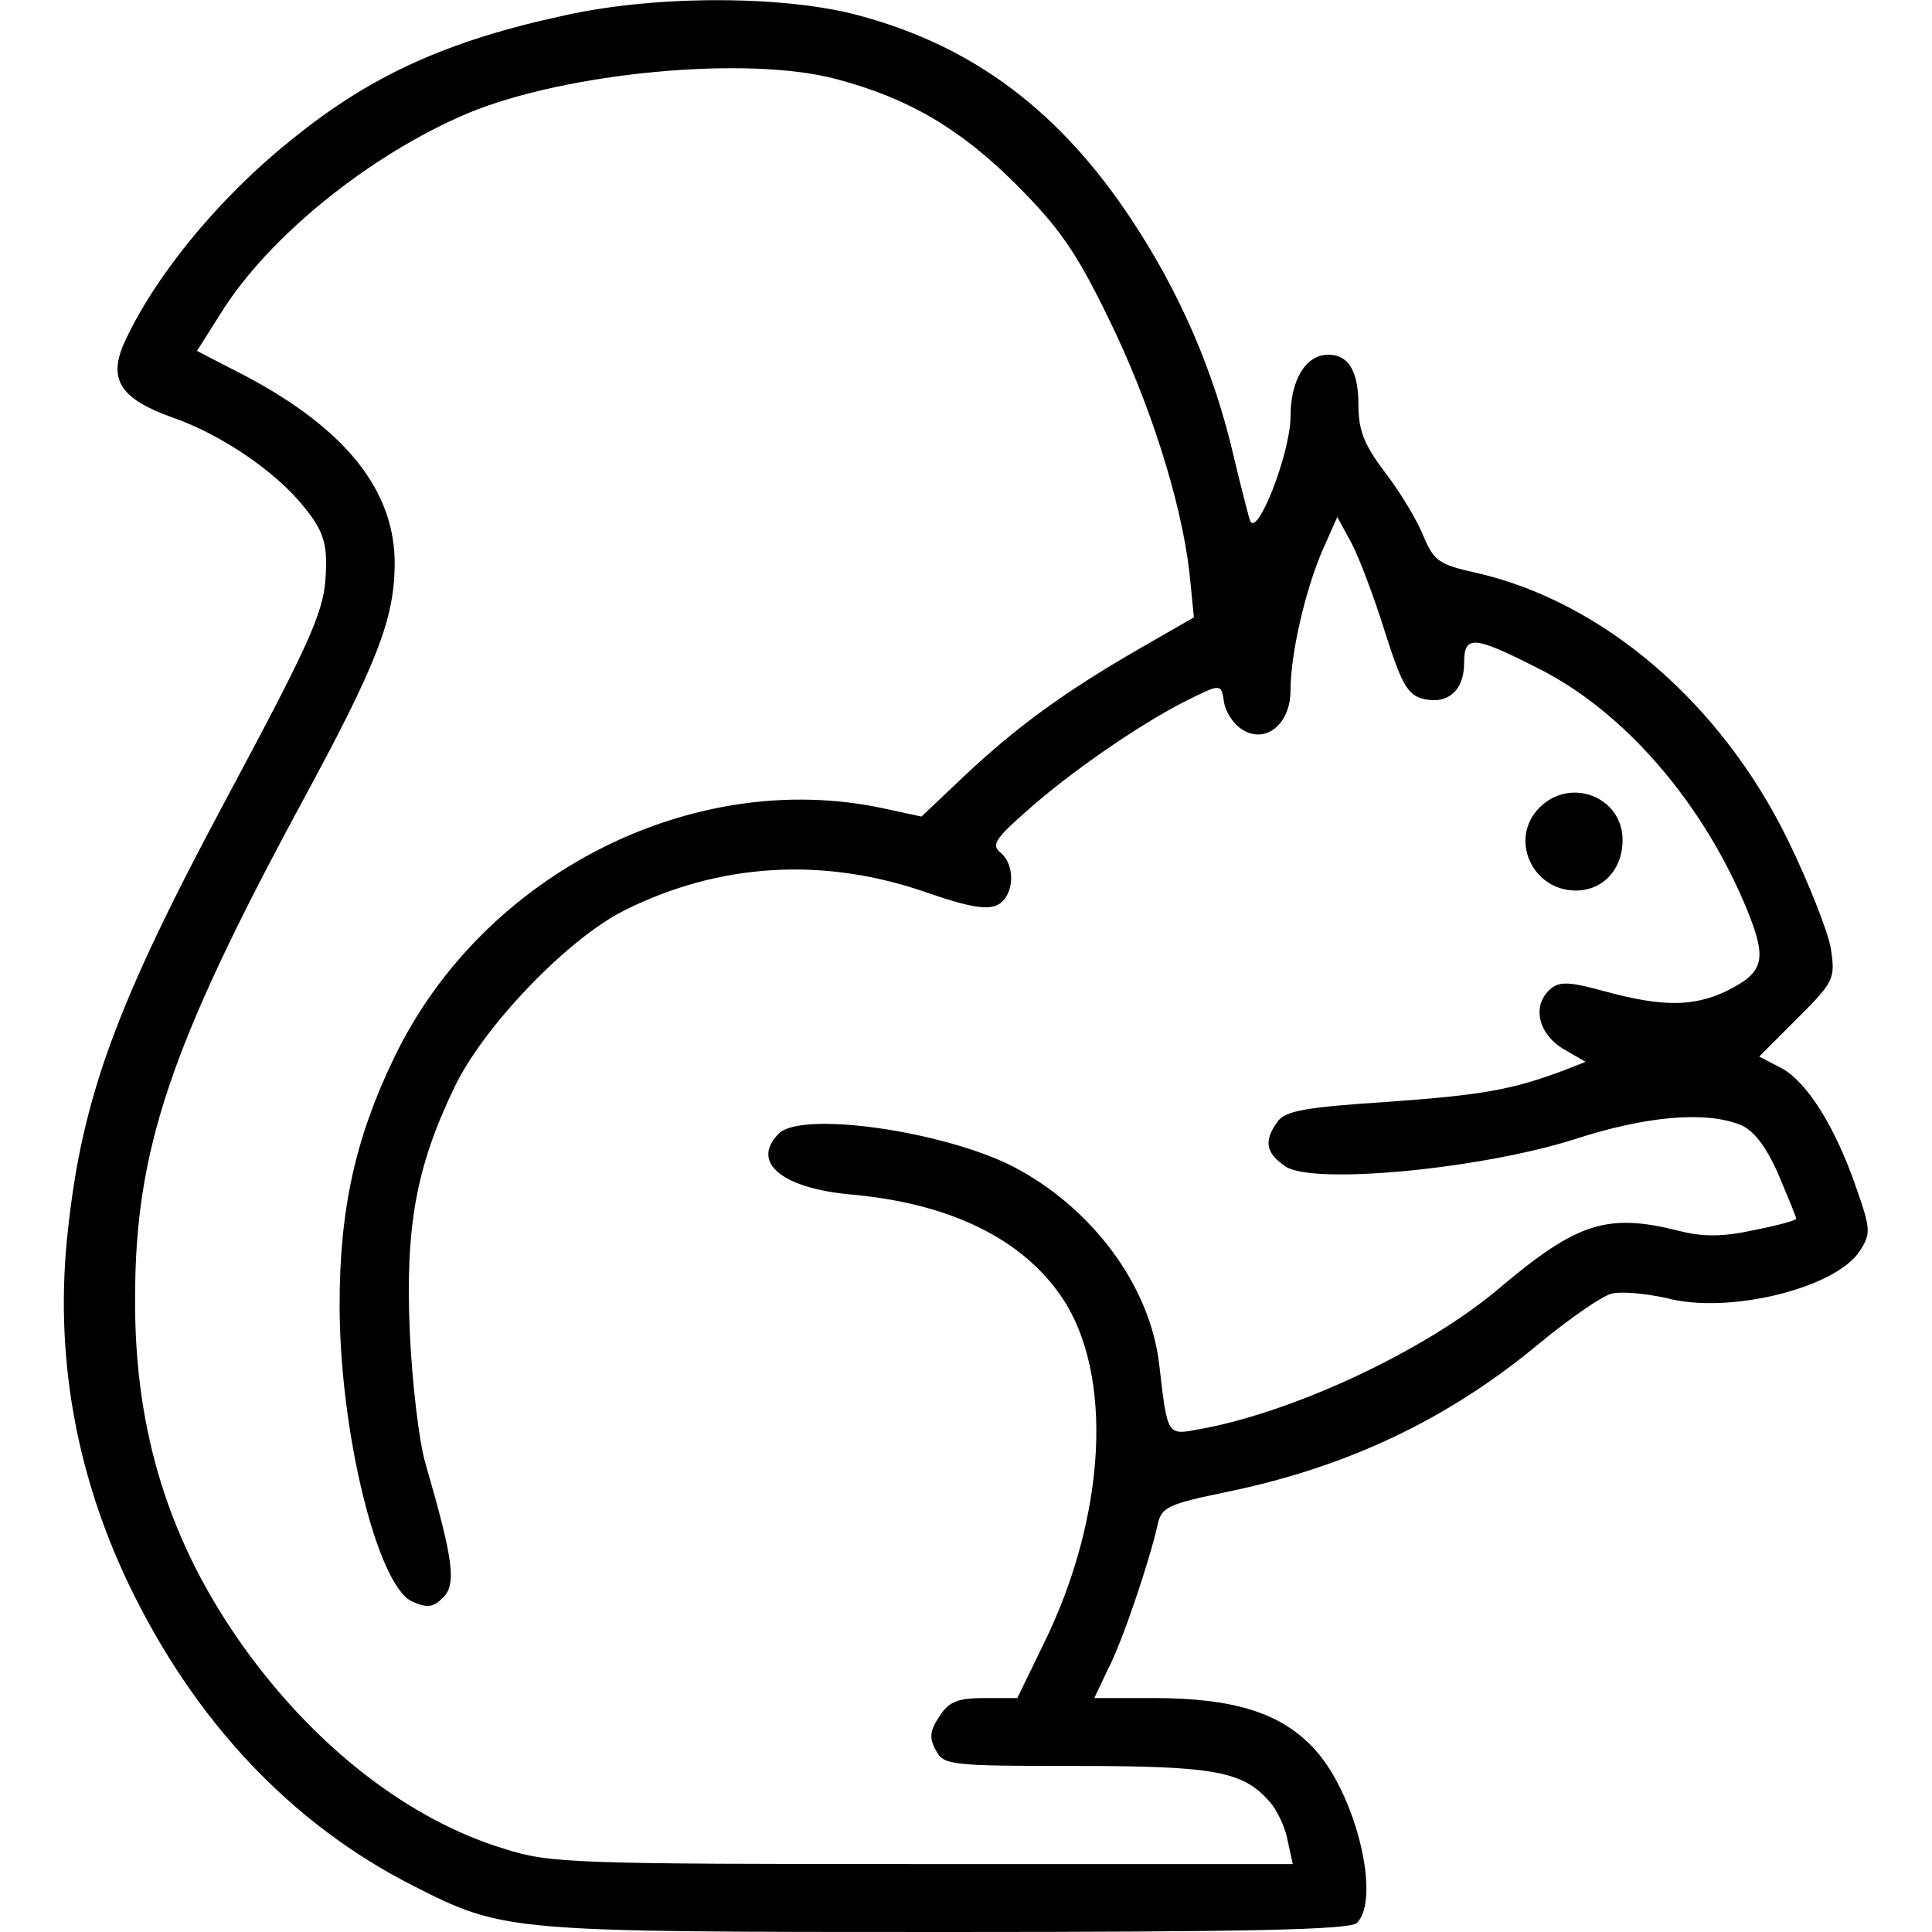
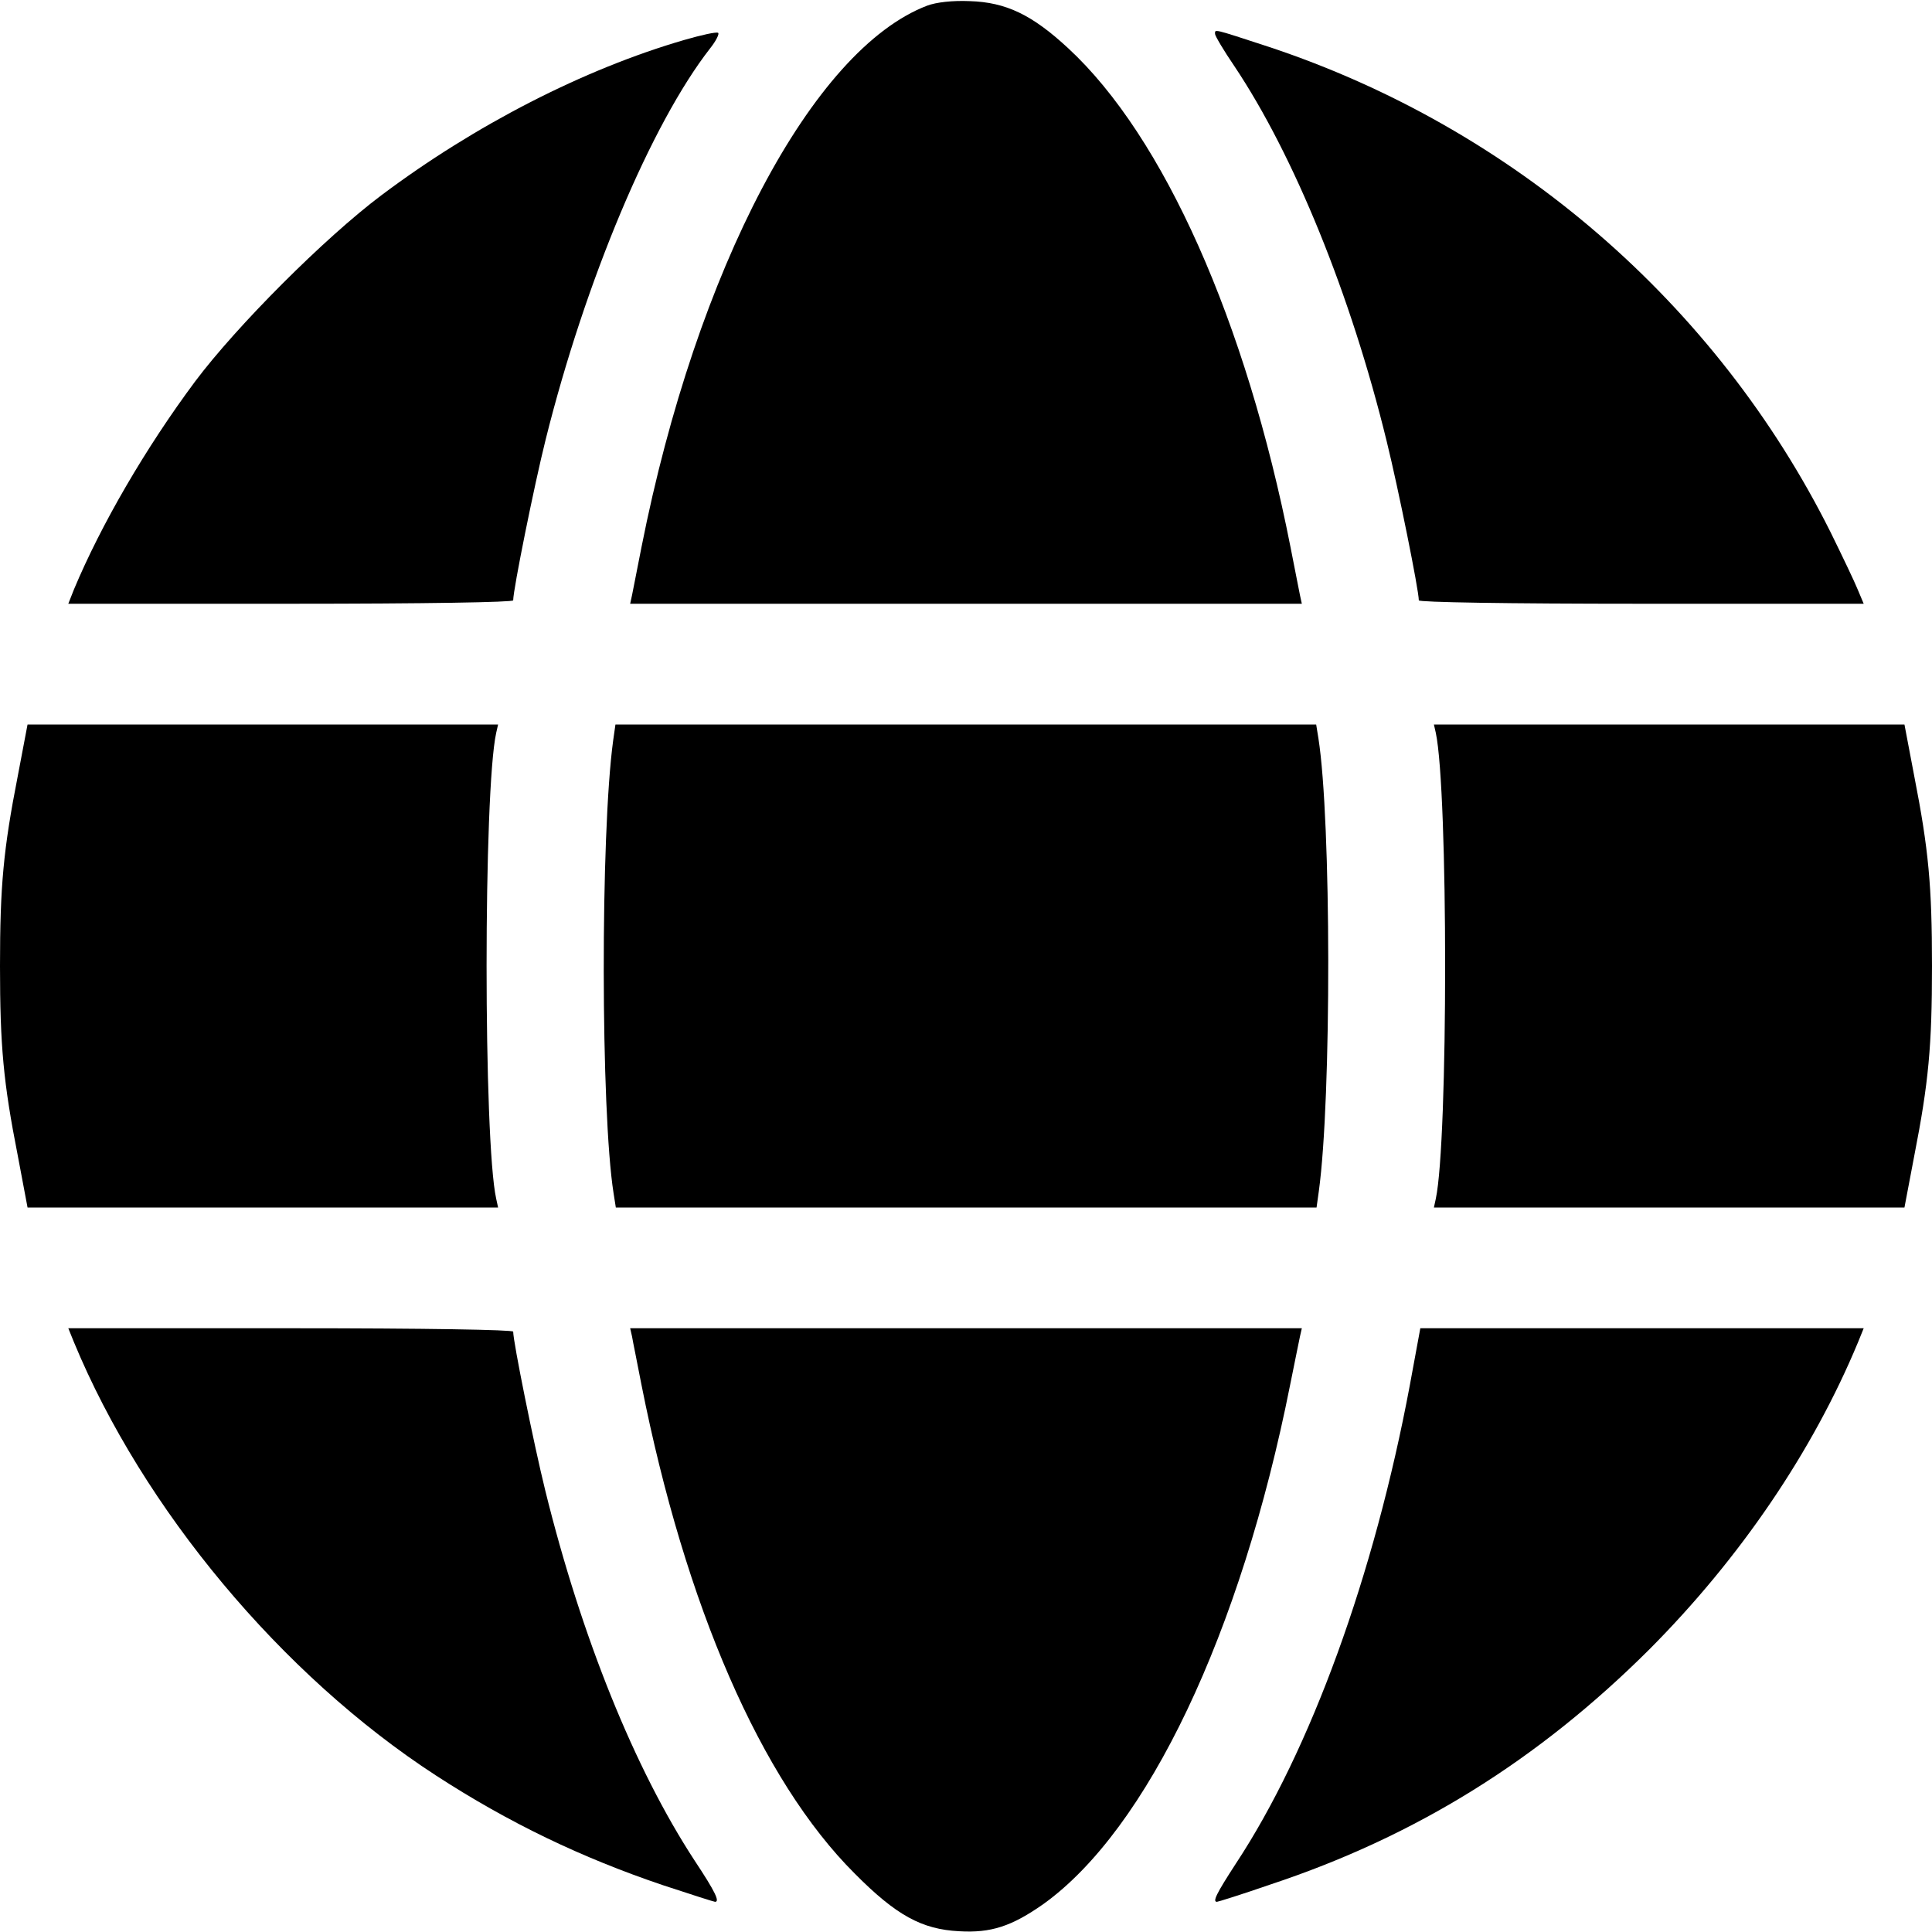
- <svg xmlns="http://www.w3.org/2000/svg" version="1.0" width="256pt" height="256pt" viewBox="0 0 256 256" preserveAspectRatio="xMidYMid meet">
-   <g transform="translate(0,256) scale(0.1,-0.1)" fill="#000000" stroke="none">
-     <path d="M750 2540 c-159 -34 -261 -81 -366 -167 -97 -78 -182 -183 -221 -271 -19 -46 -2 -71 65 -95 64 -22 138 -72 175 -119 24 -29 30 -47 29 -80 -1 -55 -13 -84 -134 -310 -144 -269 -189 -392 -208 -568 -18 -161 9 -319 80 -468 87 -182 216 -319 378 -401 120 -61 125 -61 707 -61 400 0 534 3 543 12 32 32 -1 169 -55 229 -44 49 -107 69 -215 69 l-78 0 18 38 c19 36 55 143 66 192 5 23 14 27 91 43 161 33 295 97 416 198 39 32 82 62 95 65 13 3 45 0 72 -6 82 -22 224 13 256 62 15 23 15 29 -4 83 -28 82 -66 142 -100 160 l-29 15 51 51 c48 48 50 52 44 92 -4 23 -30 89 -58 146 -89 181 -245 314 -412 352 -50 11 -56 16 -70 49 -8 20 -30 57 -50 83 -28 37 -36 56 -36 90 0 45 -13 67 -40 67 -30 0 -50 -34 -50 -82 0 -48 -45 -164 -54 -137 -2 7 -12 45 -21 83 -26 113 -71 217 -135 314 -95 144 -209 230 -360 271 -97 27 -268 28 -390 1z m359 -85 c94 -25 163 -65 237 -139 58 -58 80 -90 122 -176 56 -114 97 -244 108 -338 l6 -60 -73 -42 c-99 -57 -163 -104 -231 -168 l-57 -54 -51 11 c-252 54 -530 -87 -647 -329 -52 -107 -73 -202 -73 -329 0 -168 50 -372 96 -393 20 -9 28 -8 41 5 18 18 14 49 -23 177 -9 30 -18 109 -21 175 -6 139 8 218 59 324 38 80 149 196 224 234 127 64 266 72 403 24 55 -19 79 -23 93 -16 22 12 24 52 4 69 -13 10 -7 19 34 55 57 51 147 113 207 144 52 26 51 26 55 0 2 -12 12 -28 23 -35 31 -21 65 6 65 51 0 48 19 131 42 185 l20 45 19 -35 c10 -19 30 -72 44 -117 22 -69 30 -84 51 -89 32 -8 54 11 54 47 0 38 12 37 97 -6 115 -57 221 -180 279 -323 26 -65 21 -81 -30 -106 -43 -20 -84 -20 -158 0 -47 13 -61 14 -73 4 -25 -21 -18 -58 15 -79 l31 -18 -28 -11 c-69 -26 -109 -33 -234 -42 -109 -7 -136 -12 -146 -26 -19 -26 -16 -42 11 -60 38 -24 257 -3 381 36 95 31 173 38 220 20 18 -7 34 -27 51 -65 13 -31 24 -57 24 -60 0 -2 -25 -9 -56 -15 -41 -9 -68 -9 -99 -1 -95 24 -135 11 -236 -74 -98 -84 -276 -167 -401 -189 -42 -8 -41 -8 -52 86 -12 105 -90 209 -195 263 -94 47 -279 73 -309 43 -38 -38 4 -73 98 -81 130 -12 225 -59 277 -136 69 -102 59 -290 -24 -459 l-35 -72 -44 0 c-35 0 -47 -5 -59 -24 -13 -19 -14 -29 -5 -45 10 -20 19 -21 186 -21 183 0 221 -7 256 -47 10 -11 21 -34 24 -51 l7 -32 -491 0 c-459 0 -494 1 -553 20 -126 38 -250 134 -345 266 -99 138 -146 286 -145 464 0 195 46 333 220 655 101 186 123 244 124 316 1 98 -64 180 -198 251 l-64 33 31 49 c63 102 198 211 328 266 130 54 371 77 489 45z" />
-     <path d="M2040 1490 c-41 -41 -10 -110 48 -110 36 0 62 28 62 67 0 57 -69 84 -110 43z" />
+ <svg xmlns="http://www.w3.org/2000/svg" version="1.0" width="512pt" height="512pt" viewBox="0 0 512 512" preserveAspectRatio="xMidYMid meet">
+   <g transform="translate(0,512) scale(0.1,-0.1)" fill="#000000" stroke="none">
+     <path d="M2457 5105 c-304 -116 -611 -698 -757 -1435 -11 -58 -23 -115 -25 -127 l-5 -23 890 0 890 0 -5 23 c-2 12 -14 69 -25 127 -118 599 -336 1088 -589 1322 -96 89 -165 122 -261 125 -46 2 -89 -3 -113 -12z" />
+     <path d="M1813 5014 c-265 -77 -554 -225 -803 -412 -149 -112 -382 -345 -493 -493 -131 -176 -249 -379 -321 -551 l-15 -38 590 0 c358 0 589 4 589 9 0 29 56 306 86 426 105 421 280 837 436 1037 16 20 25 39 21 41 -5 3 -45 -6 -90 -19z" />
+     <path d="M3220 5030 c0 -5 23 -44 51 -85 158 -236 309 -606 404 -995 31 -126 85 -394 85 -421 0 -5 231 -9 589 -9 l590 0 -16 38 c-8 20 -41 89 -72 152 -303 606 -841 1071 -1489 1286 -150 49 -142 47 -142 34z" />
+     <path d="M47 3063 c-38 -194 -47 -291 -47 -503 0 -212 9 -309 47 -502 l26 -138 624 0 623 0 -5 23 c-34 153 -34 1081 0 1235 l5 22 -623 0 -624 0 -26 -137z" />
+     <path d="M1625 3158 c-34 -248 -33 -985 1 -1200 l6 -38 928 0 929 0 6 43 c34 247 33 984 -1 1200 l-6 37 -928 0 -929 0 -6 -42z" />
+     <path d="M3805 3178 c33 -154 33 -1082 0 -1235 l-5 -23 623 0 624 0 26 137 c38 194 47 291 47 503 0 212 -9 309 -47 503 l-26 137 -624 0 -623 0 5 -22z" />
+     <path d="M196 1563 c183 -442 551 -883 959 -1148 194 -126 386 -218 602 -291 73 -24 135 -44 138 -44 13 0 1 26 -54 109 -159 243 -300 592 -396 981 -31 126 -85 394 -85 421 0 5 -231 9 -589 9 l-590 0 15 -37z" />
+     <path d="M1675 1578 c2 -13 14 -70 25 -128 116 -585 317 -1048 565 -1295 110 -111 178 -148 277 -153 84 -5 139 13 223 72 276 198 523 717 654 1376 12 58 23 115 26 128 l5 22 -890 0 -890 0 5 -22z" />
+     <path d="M3736 1448 c-94 -502 -263 -967 -461 -1267 -52 -80 -62 -101 -50 -101 3 0 67 20 142 46 386 128 710 330 1004 623 241 242 433 525 553 814 l15 37 -587 0 -588 0 -28 -152z" />
  </g>
</svg>
